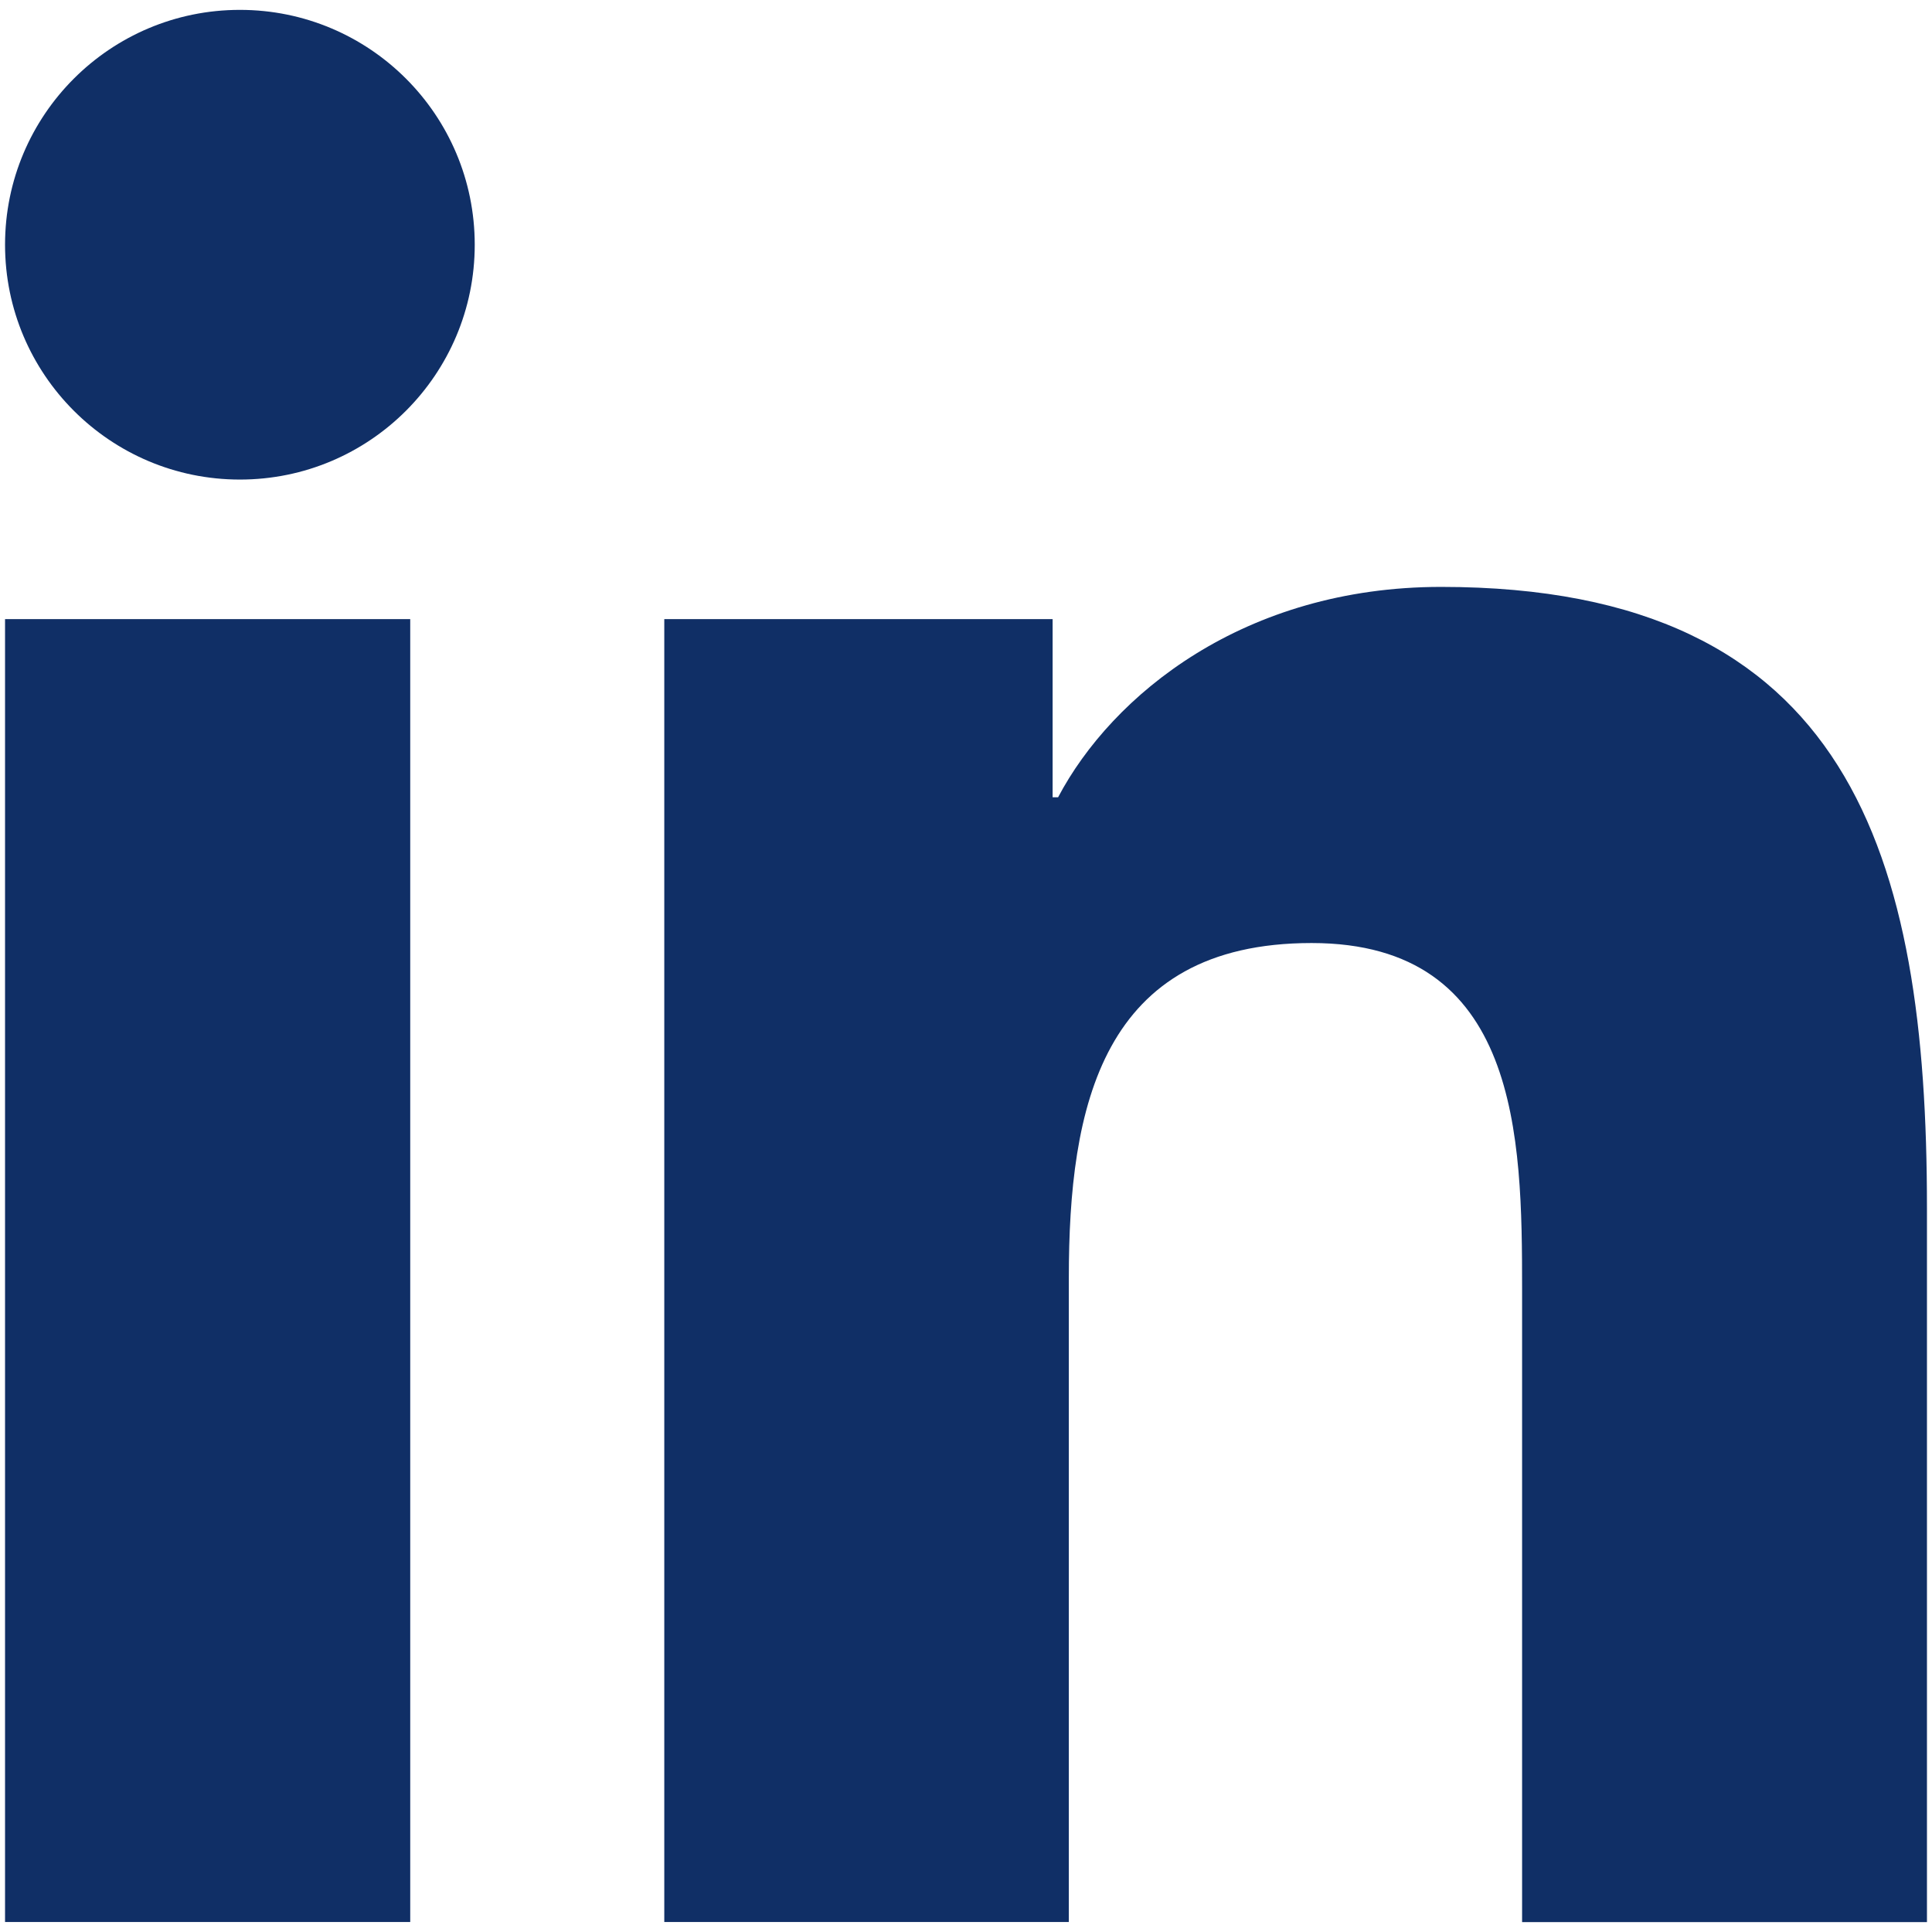
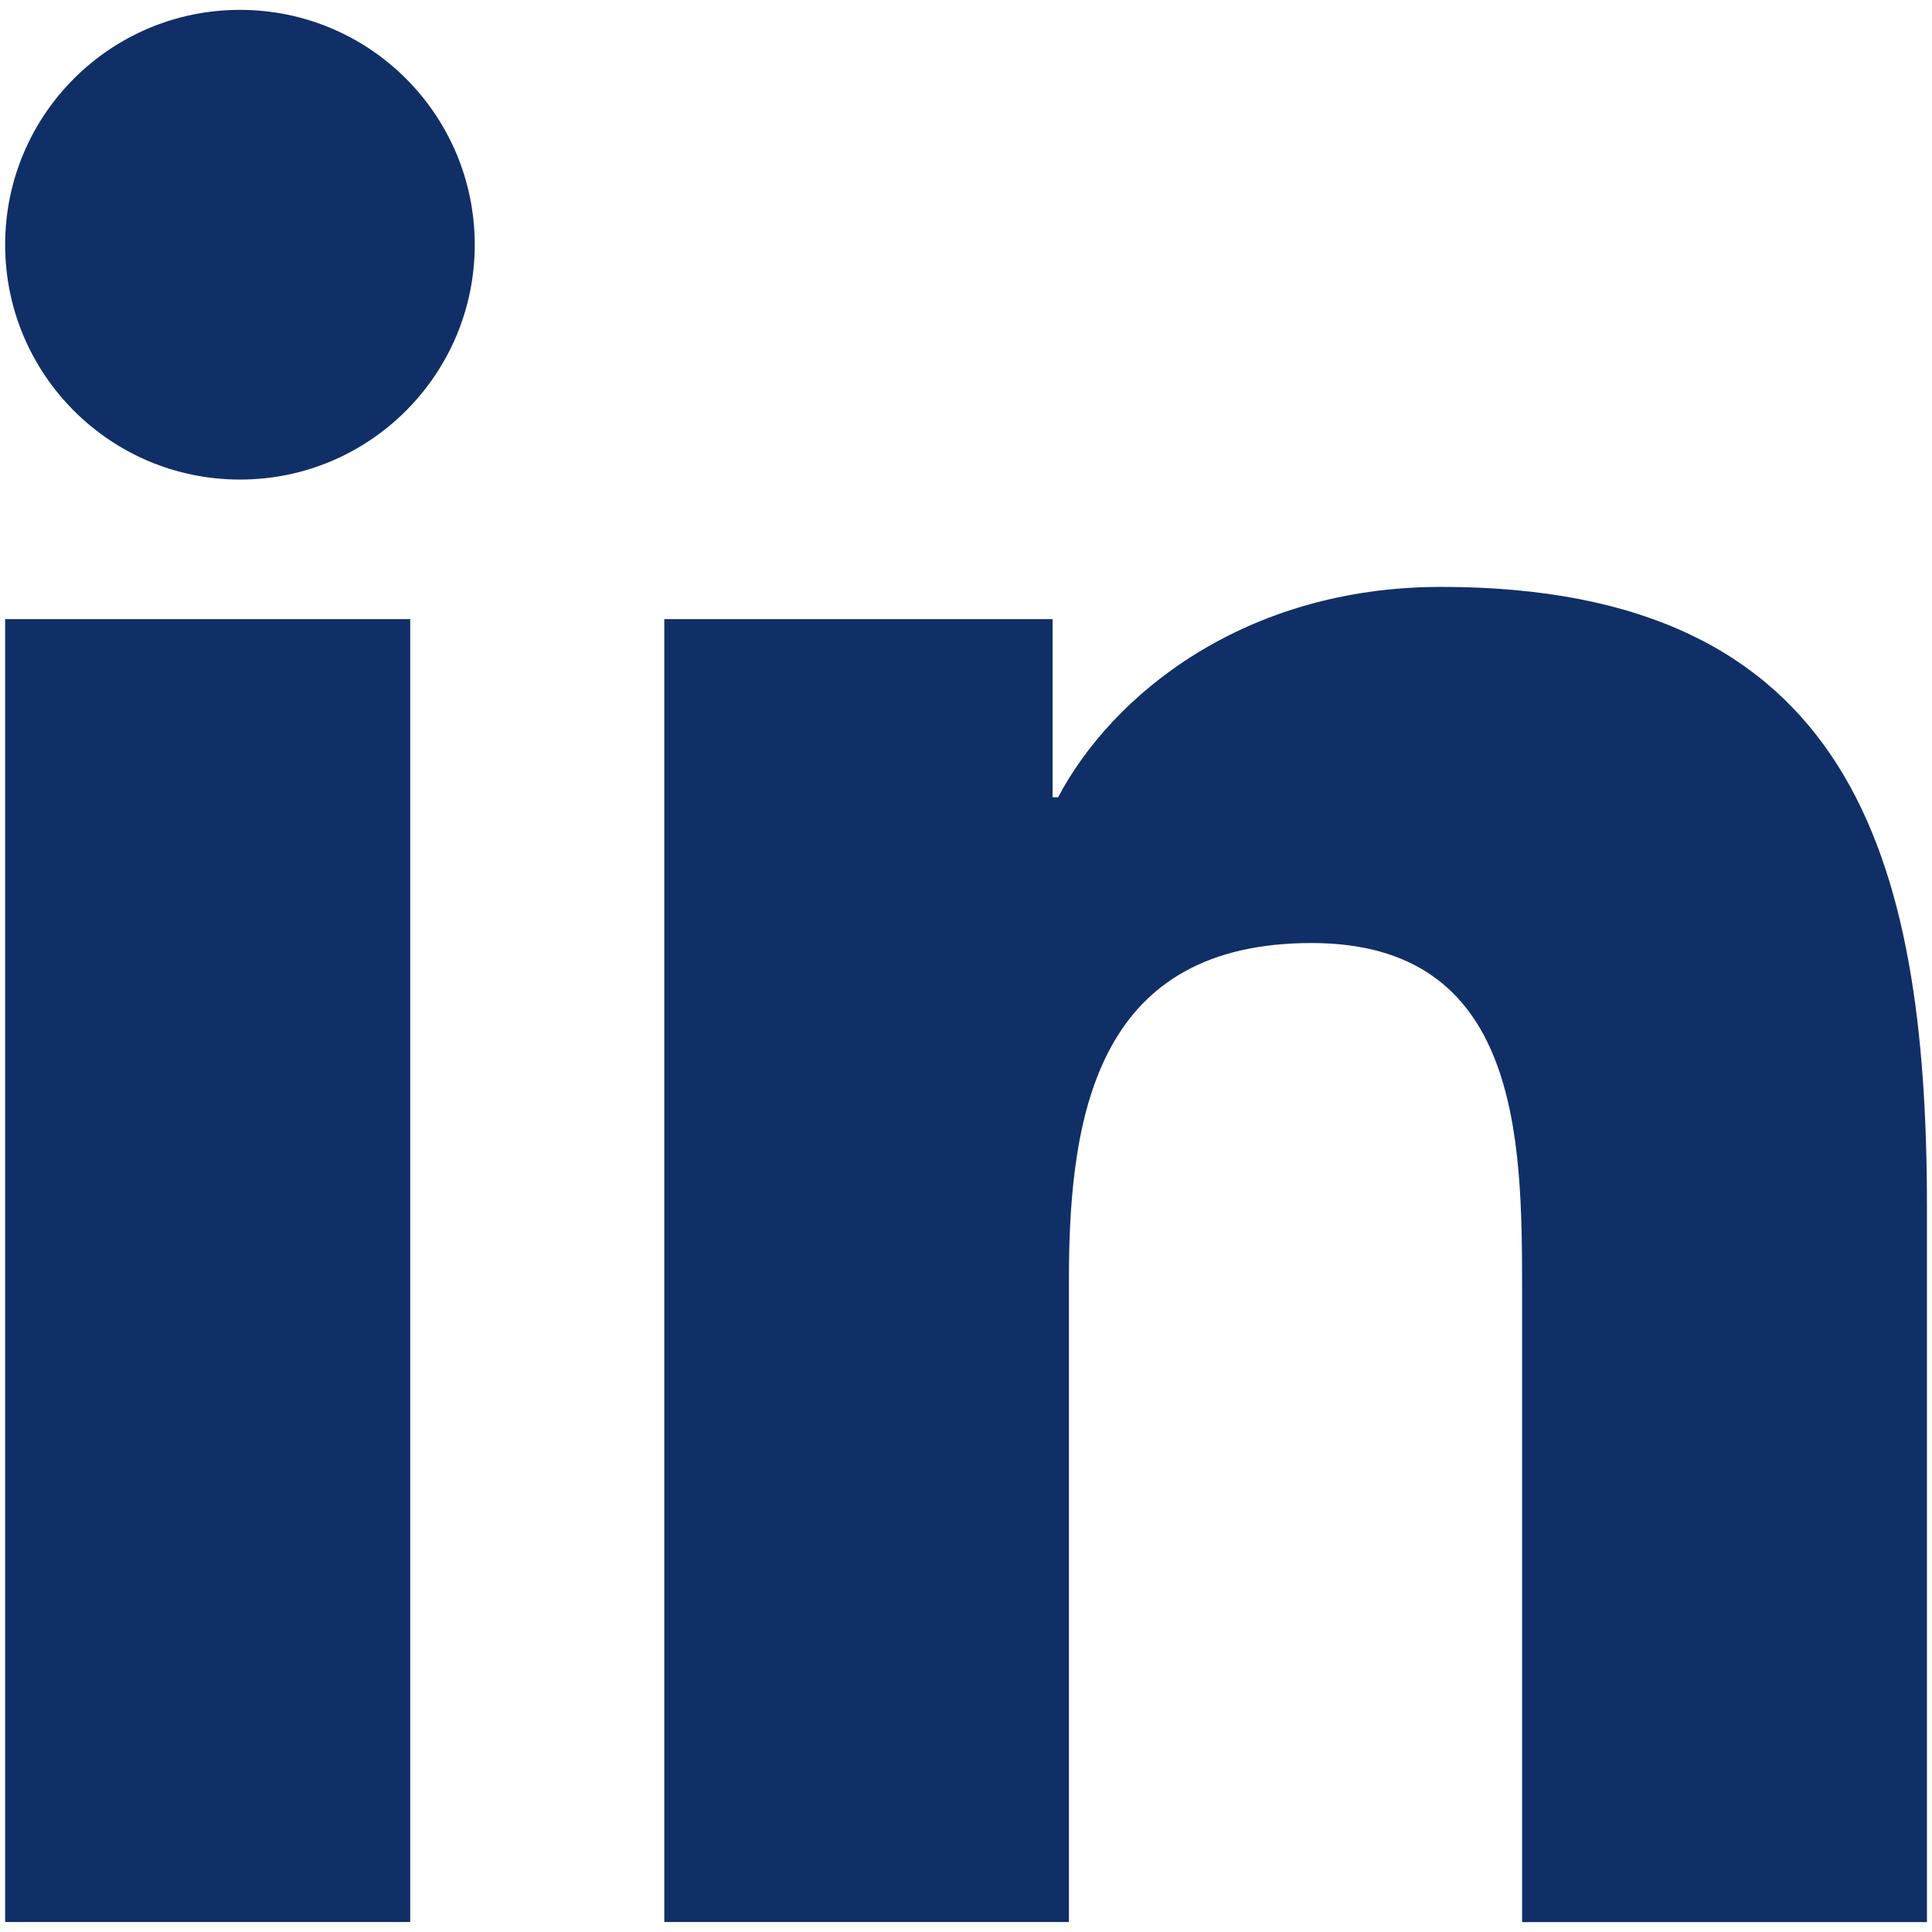
<svg xmlns="http://www.w3.org/2000/svg" width="18" height="18" viewBox="0 0 18 18" fill="none">
-   <path d="M2.235 4.468C3.444 4.468 4.423 3.488 4.423 2.28C4.423 1.071 3.444 0.092 2.235 0.092C1.027 0.092 0.047 1.071 0.047 2.28C0.047 3.488 1.027 4.468 2.235 4.468Z" fill="#102F66" />
-   <path d="M6.189 5.768V17.907H9.958V11.904C9.958 10.32 10.257 8.786 12.22 8.786C14.158 8.786 14.181 10.597 14.181 12.004V17.908H17.953V11.251C17.953 7.981 17.248 5.468 13.427 5.468C11.591 5.468 10.361 6.475 9.858 7.428H9.807V5.768H6.189ZM0.047 5.768H3.822V17.907H0.047V5.768Z" fill="#102F66" />
+   <path d="M2.236 4.468C3.444 4.468 4.423 3.488 4.423 2.28C4.423 1.071 3.444 0.092 2.236 0.092C1.027 0.092 0.048 1.071 0.048 2.28C0.048 3.488 1.027 4.468 2.236 4.468Z" fill="#102F66" />
+   <path d="M6.189 5.768V17.907H9.959V11.904C9.959 10.32 10.257 8.786 12.22 8.786C14.158 8.786 14.181 10.597 14.181 12.004V17.908H17.953V11.251C17.953 7.981 17.248 5.468 13.427 5.468C11.591 5.468 10.361 6.475 9.858 7.428H9.807V5.768H6.189ZM0.048 5.768H3.822V17.907H0.048V5.768Z" fill="#102F66" />
</svg>
